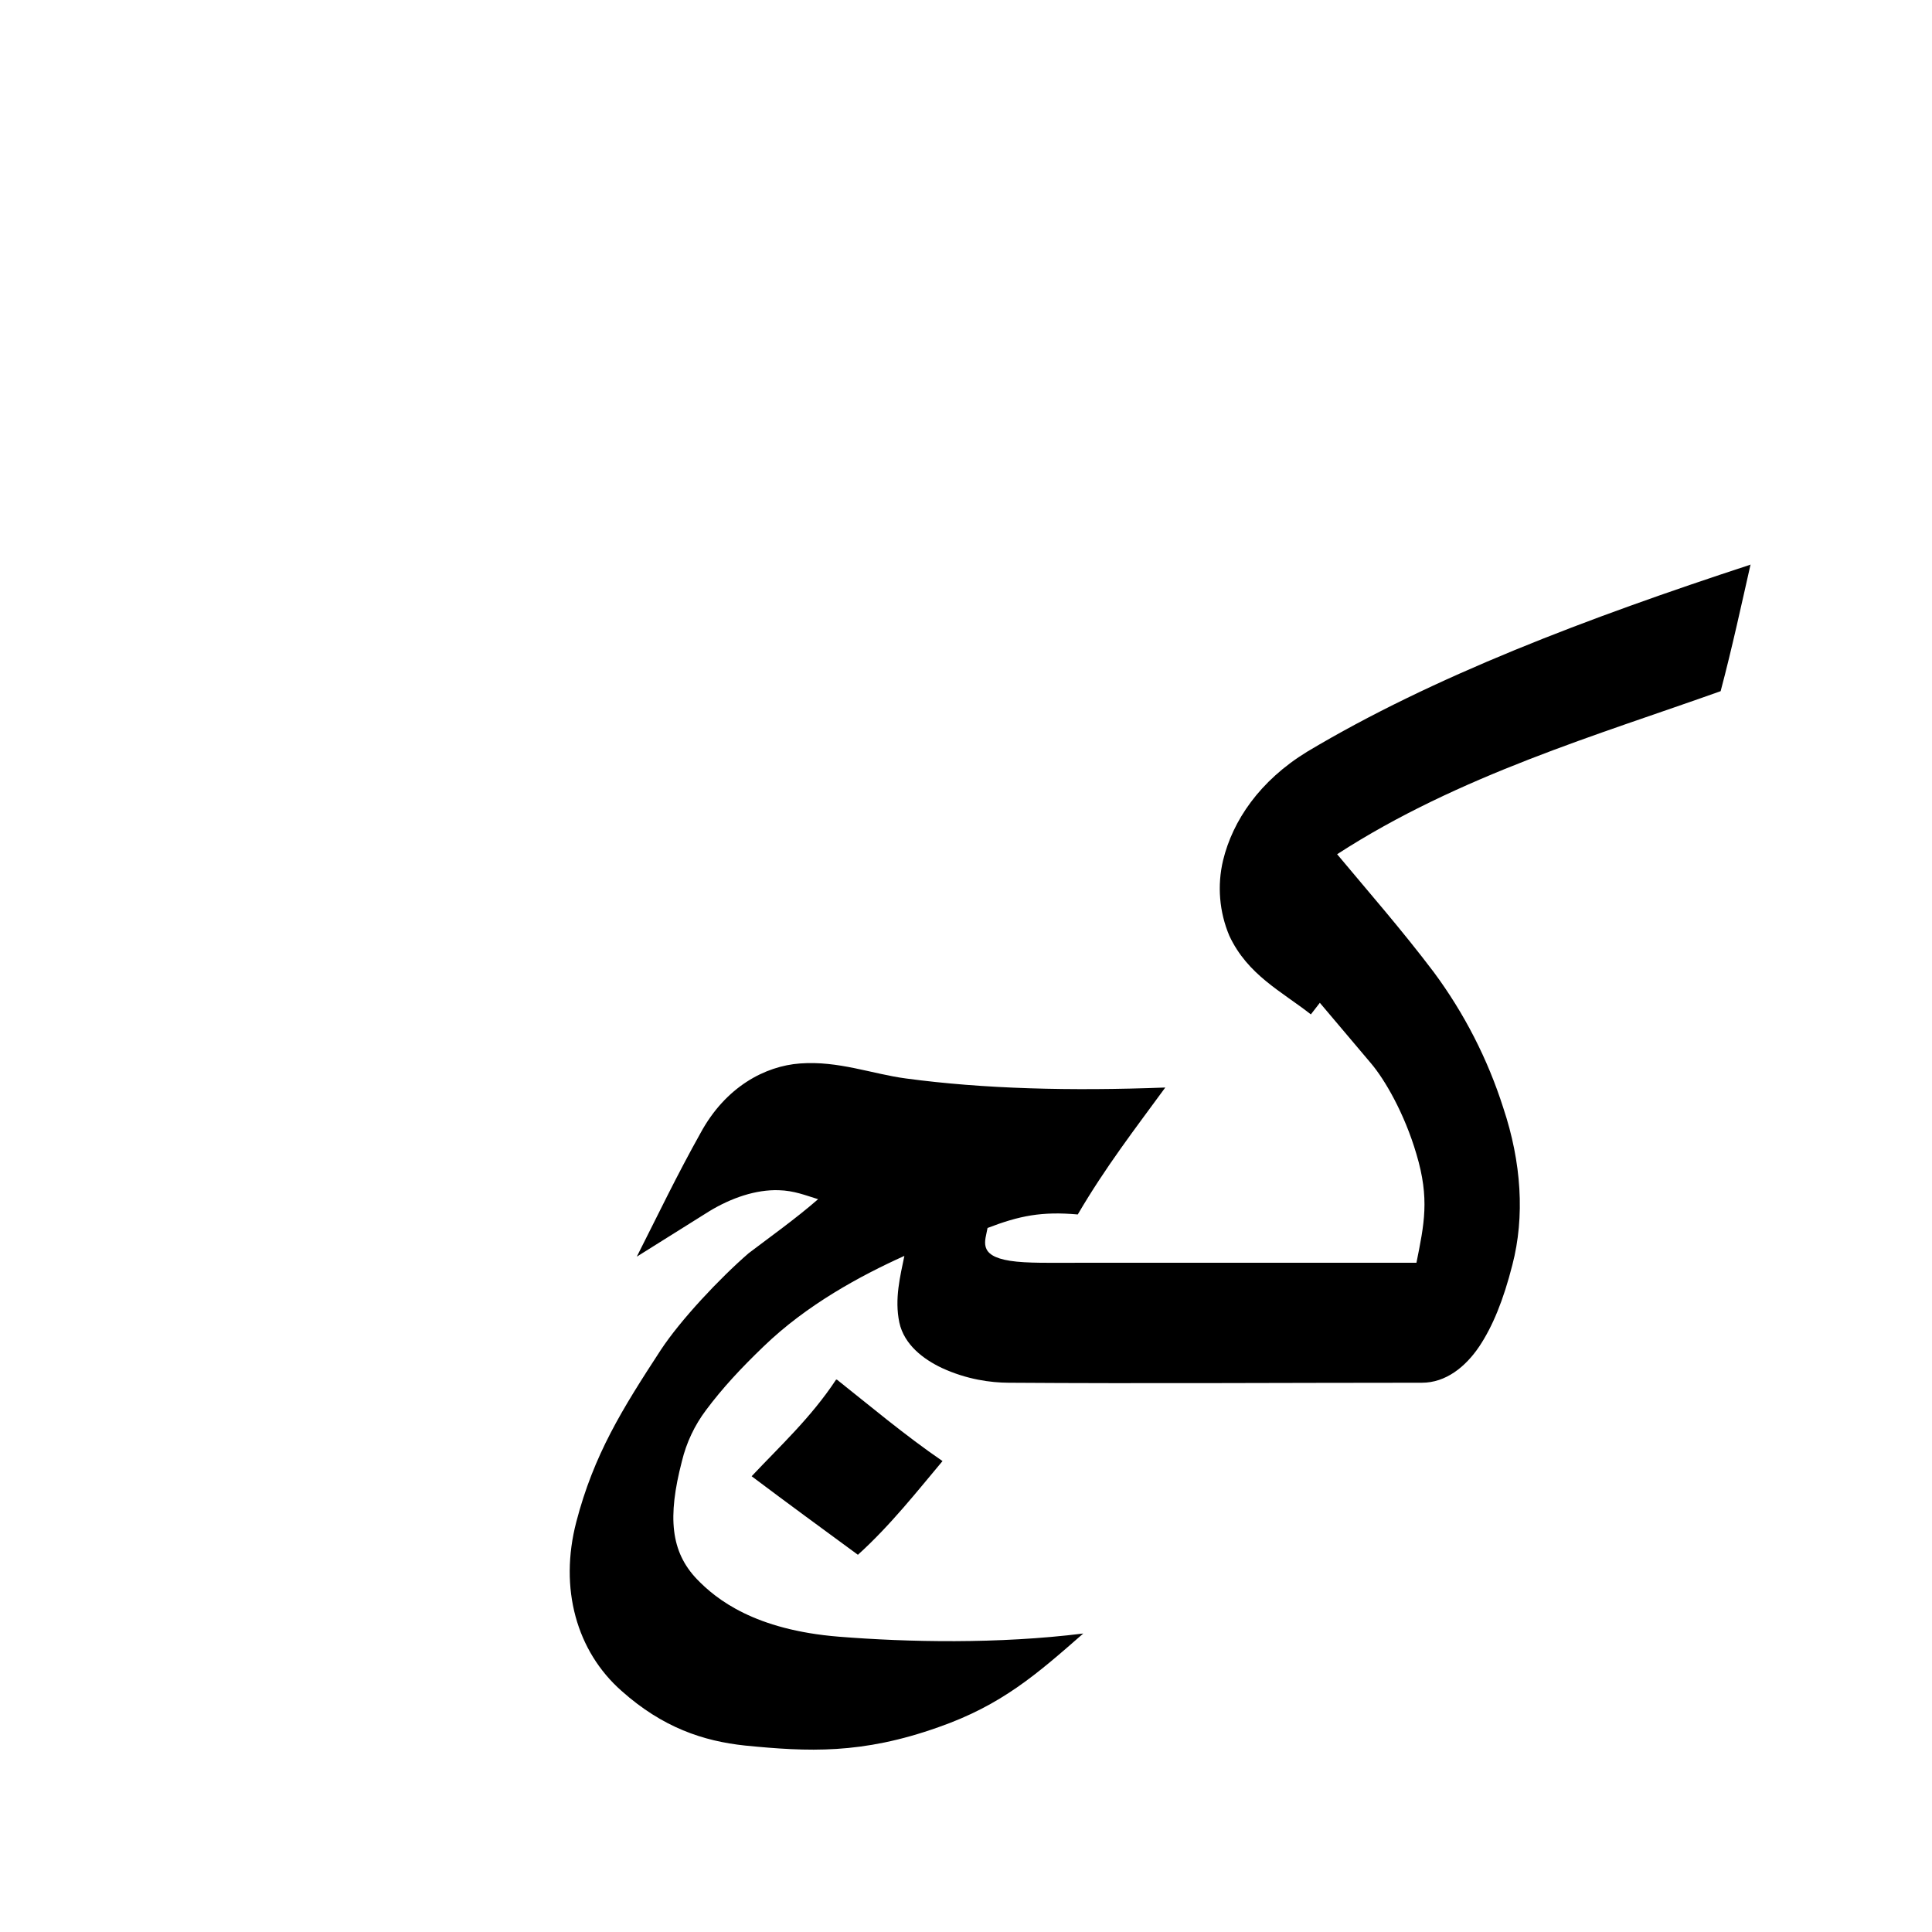
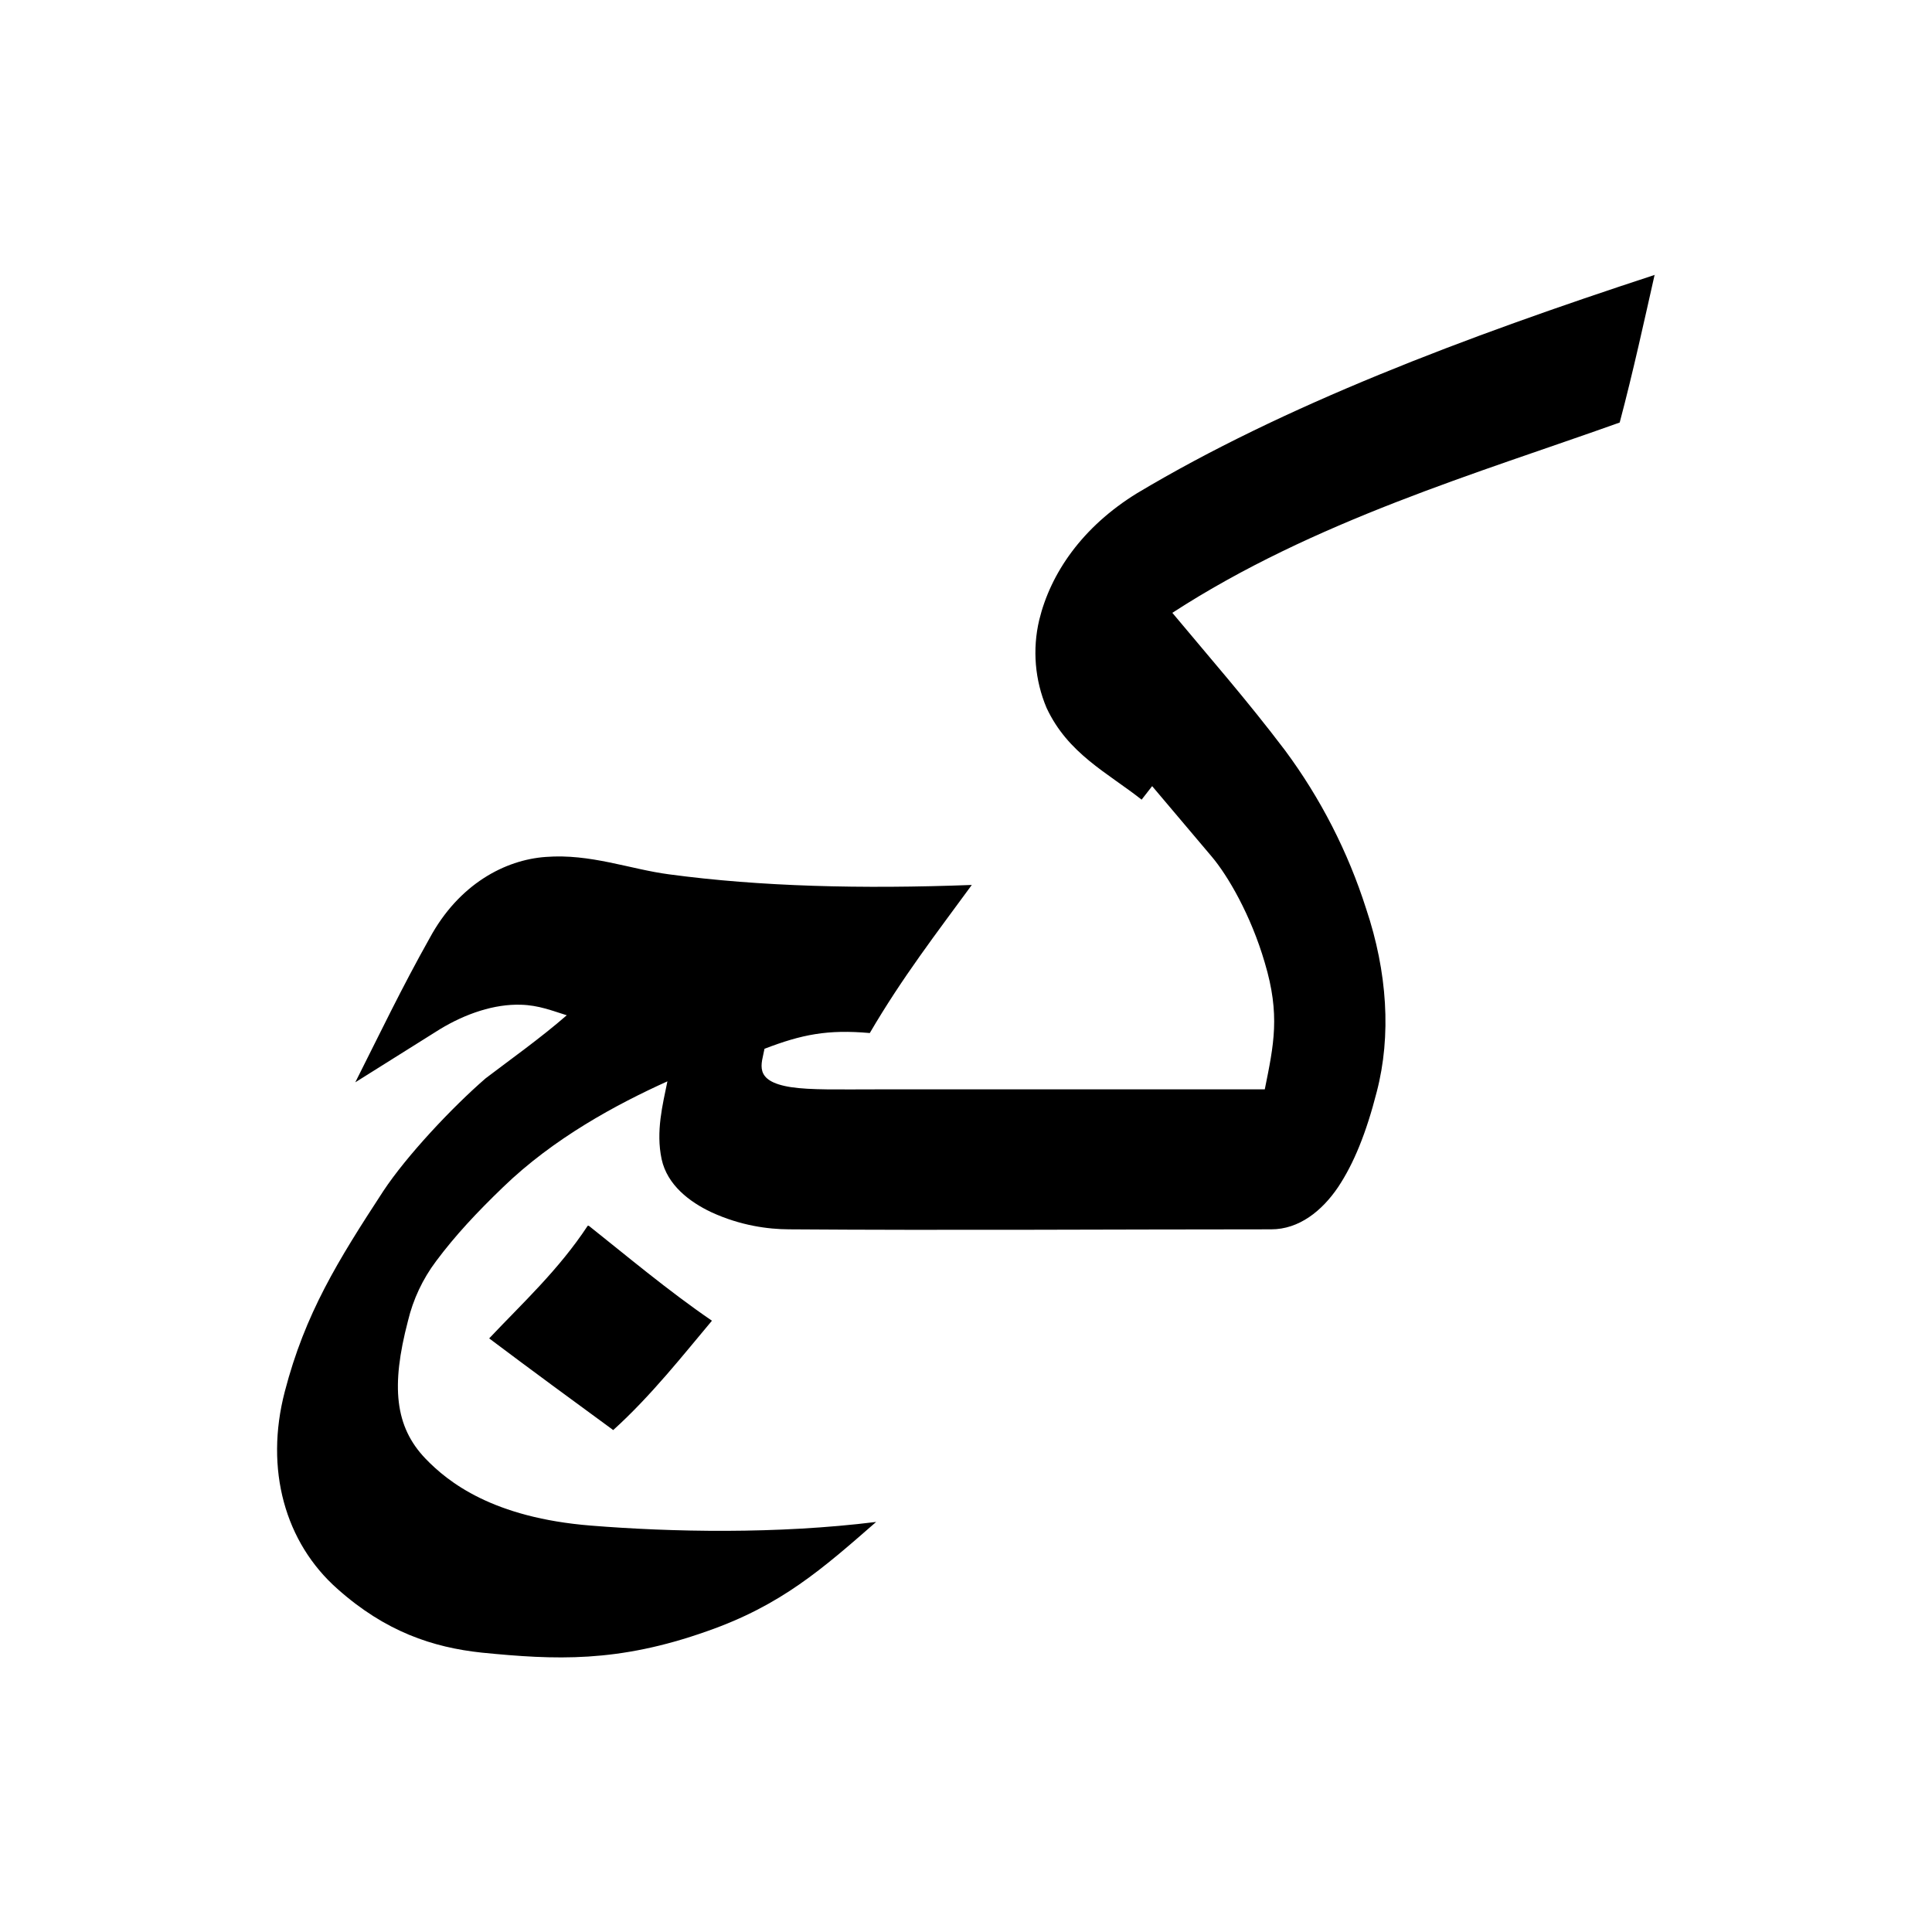
<svg xmlns="http://www.w3.org/2000/svg" width="20" height="20" viewBox="0 0 20 20">
-   <path d="M18.125 5.844c-1.695.555-3.297 1.162-4.594 1.938-.49.3-.77.712-.87 1.125a1.26 1.26 0 0 0 .065.78c.19.406.54.575.844.814l.093-.12.53.627c.14.165.345.514.47.94.138.462.08.724 0 1.124h-3.44c-.34 0-.592.007-.766-.02-.34-.053-.256-.21-.234-.34.33-.127.56-.173.934-.14.29-.495.593-.886.906-1.314-.98.037-1.877.015-2.687-.094-.346-.046-.698-.185-1.094-.155-.36.026-.77.24-1.03.72-.25.447-.436.838-.66 1.28l.75-.47c.23-.14.486-.226.72-.218.158.004.276.053.407.093-.234.204-.51.4-.72.56-.3.26-.704.69-.908 1-.403.617-.694 1.086-.875 1.78-.18.69.003 1.34.468 1.75.426.38.846.52 1.28.566.65.064 1.206.092 2-.19.658-.23 1.022-.552 1.5-.97-.882.11-1.816.09-2.53.033-.87-.07-1.268-.386-1.47-.596-.27-.283-.306-.64-.155-1.22a1.44 1.44 0 0 1 .25-.53c.17-.228.363-.435.593-.656.45-.436 1.01-.737 1.46-.94-.042.207-.104.444-.052.69.05.23.25.38.44.47.26.12.506.152.69.153 1.42.01 2.86 0 4.28 0 .246 0 .45-.163.593-.375.14-.21.25-.48.343-.845.13-.5.094-1.062-.094-1.625a4.812 4.812 0 0 0-.72-1.406c-.336-.444-.675-.83-1-1.22 1.256-.815 2.715-1.24 3.97-1.688.12-.452.222-.926.31-1.313zm-9.47 8.438c-.26.394-.583.69-.874 1 .38.286.75.556 1.1.813.336-.303.627-.674.876-.97-.39-.267-.77-.587-1.093-.843z" />
+   <path d="M17.132 2.845c-1.977.647-3.846 1.355-5.36 2.26-.57.35-.897.831-1.014 1.313a1.47 1.47 0 0 0 .076.91c.221.474.63.671.984.95l.109-.14.618.731c.163.193.403.6.548 1.097.161.539.094.845 0 1.311H9.08c-.396 0-.69.008-.893-.023-.397-.062-.3-.245-.273-.397.385-.148.653-.202 1.09-.163.338-.578.691-1.034 1.056-1.533-1.143.043-2.19.017-3.135-.11-.403-.053-.814-.216-1.276-.18-.42.03-.898.28-1.201.84-.292.52-.51.977-.77 1.493l.875-.549c.268-.163.567-.263.84-.254.184.005.322.062.474.109-.273.238-.595.466-.84.653-.35.303-.82.805-1.059 1.167-.47.72-.81 1.267-1.02 2.076-.21.805.003 1.563.545 2.042.497.443.987.606 1.494.66.758.075 1.406.107 2.333-.222.767-.268 1.192-.644 1.75-1.131-1.03.128-2.119.105-2.952.038-1.015-.081-1.48-.45-1.715-.695-.315-.33-.357-.747-.18-1.423a1.68 1.68 0 0 1 .291-.619c.198-.266.424-.507.692-.765.525-.509 1.178-.86 1.703-1.097-.049.242-.121.518-.06.805.058.269.291.444.513.549.303.14.59.177.805.178 1.656.012 3.336 0 4.993 0 .287 0 .525-.19.692-.437.163-.245.291-.56.4-.986.152-.583.11-1.24-.11-1.896a5.614 5.614 0 0 0-.84-1.64c-.392-.518-.787-.968-1.166-1.423 1.465-.951 3.167-1.447 4.631-1.97.14-.527.26-1.08.362-1.531zM6.084 12.689c-.303.46-.68.805-1.02 1.166.444.334.876.65 1.284.949.392-.354.731-.786 1.022-1.132-.455-.311-.898-.684-1.275-.983z" />
</svg>
